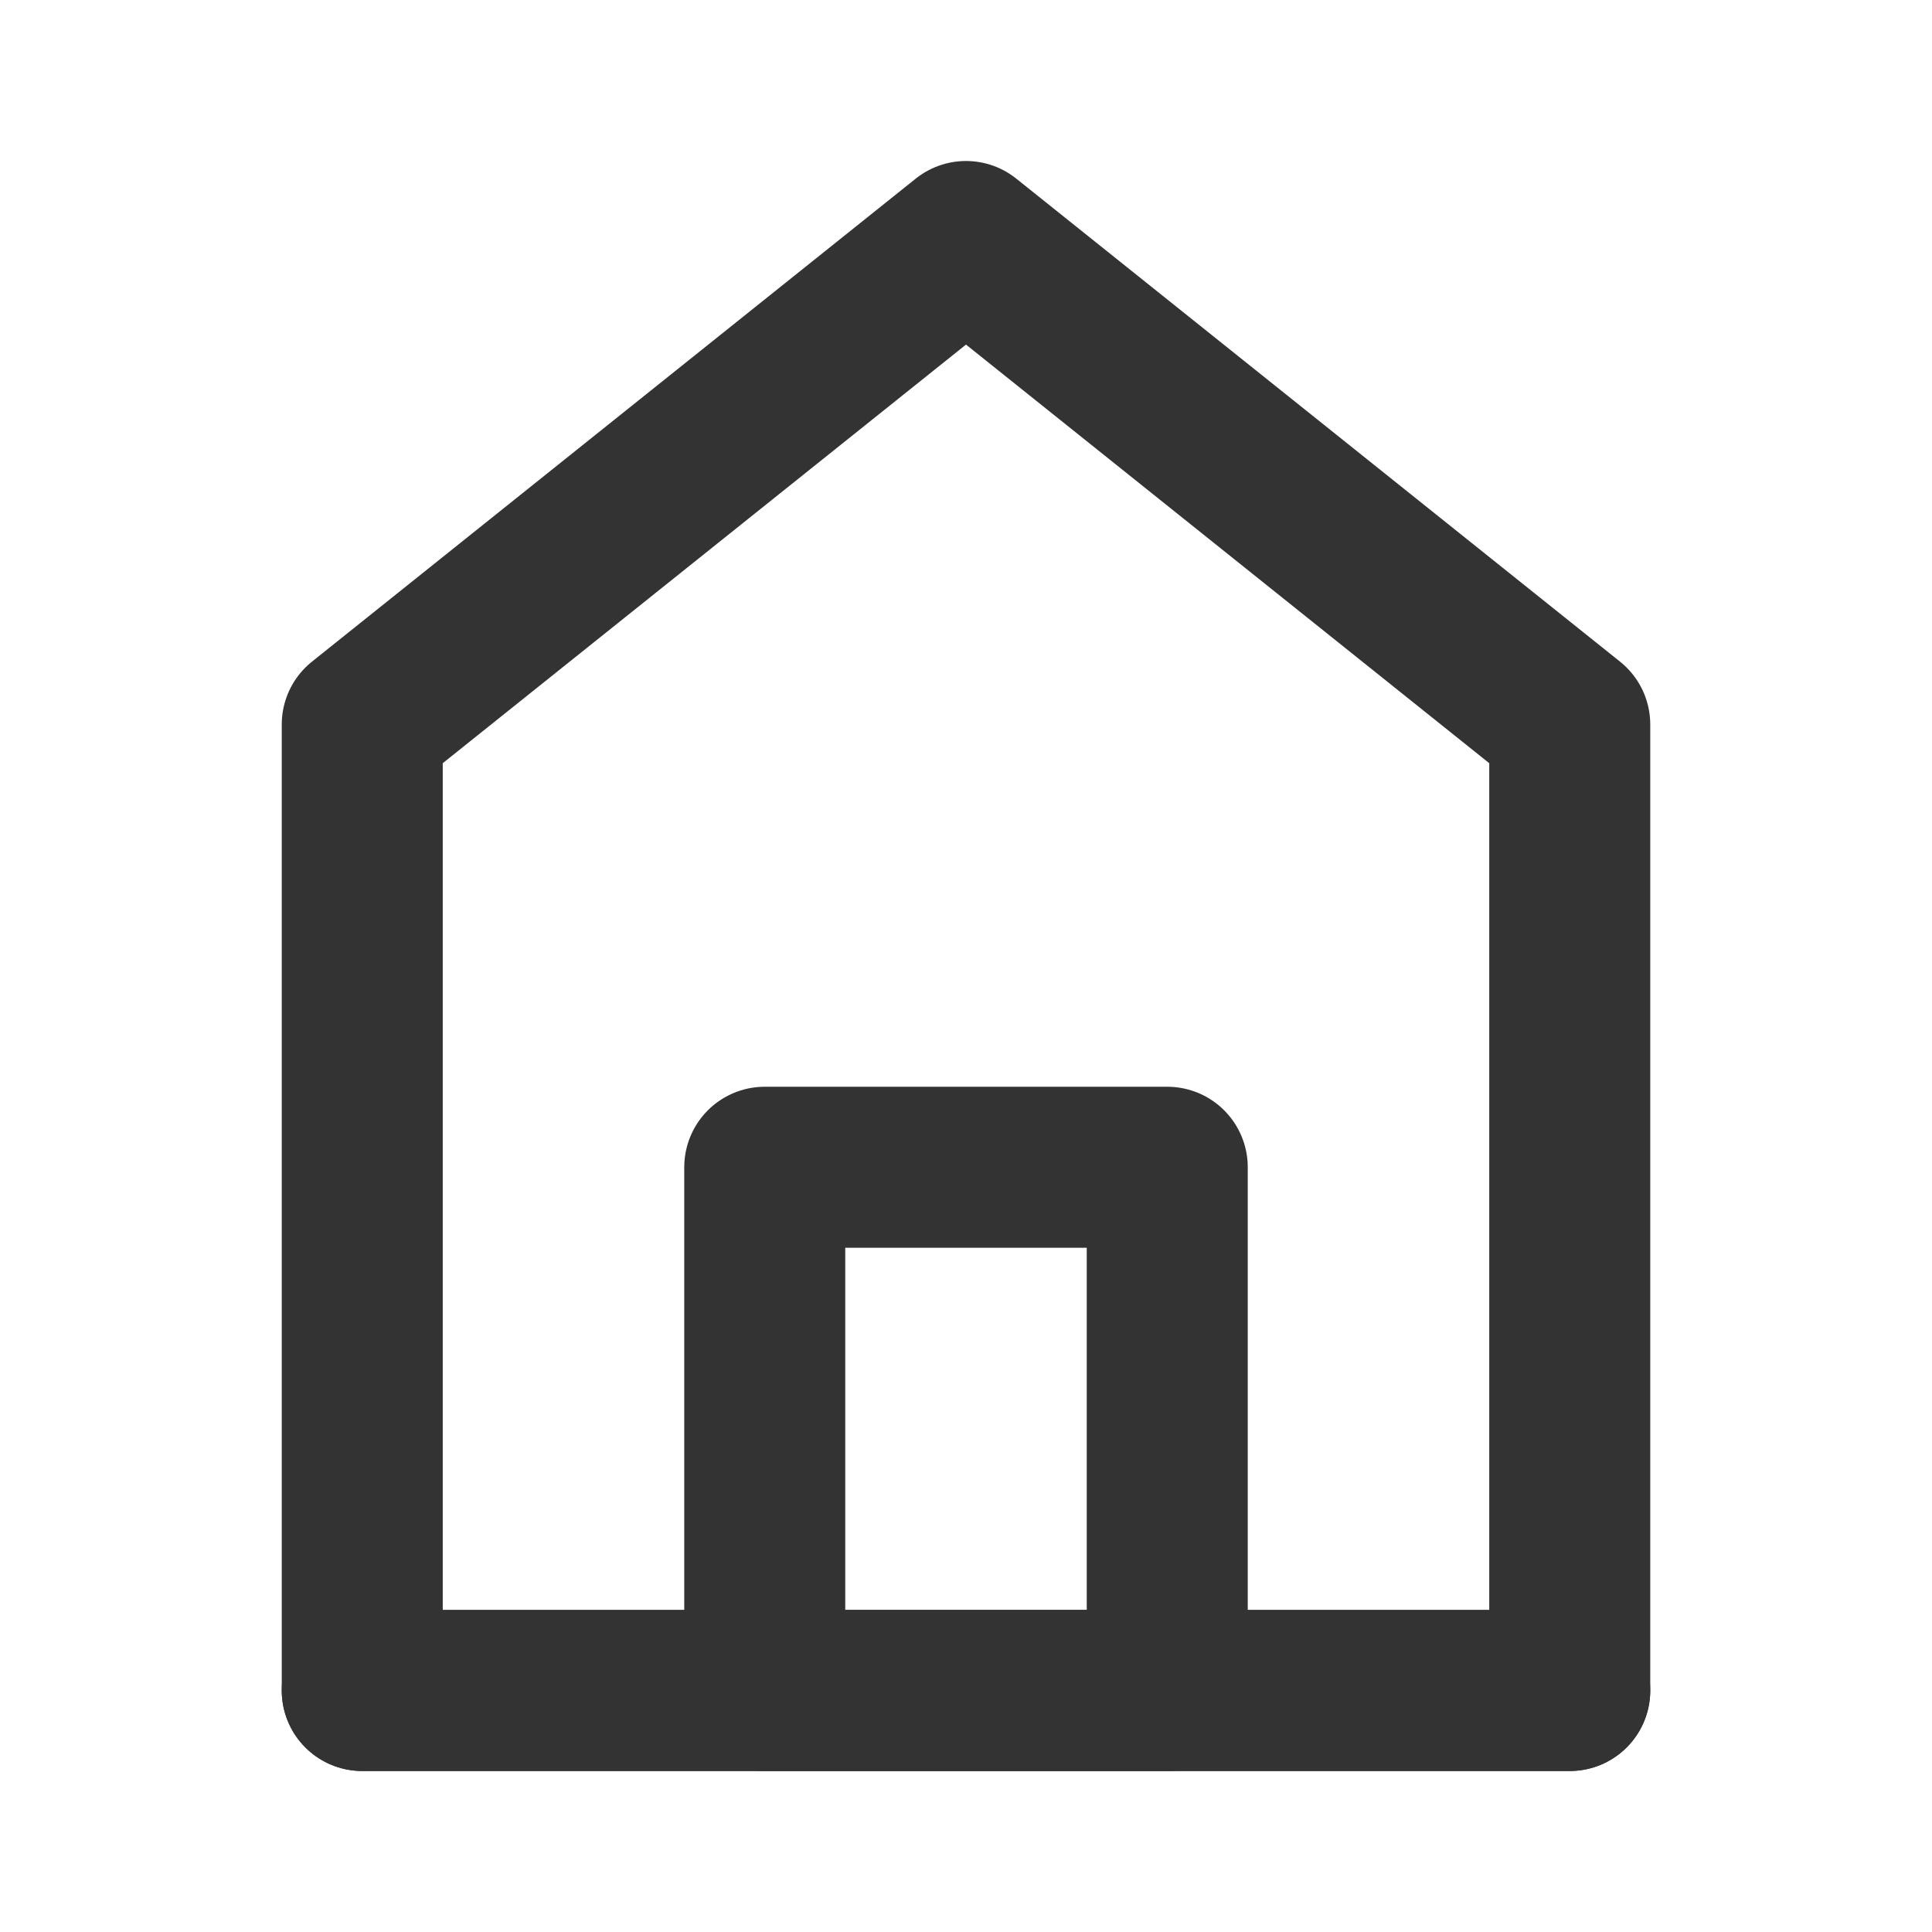
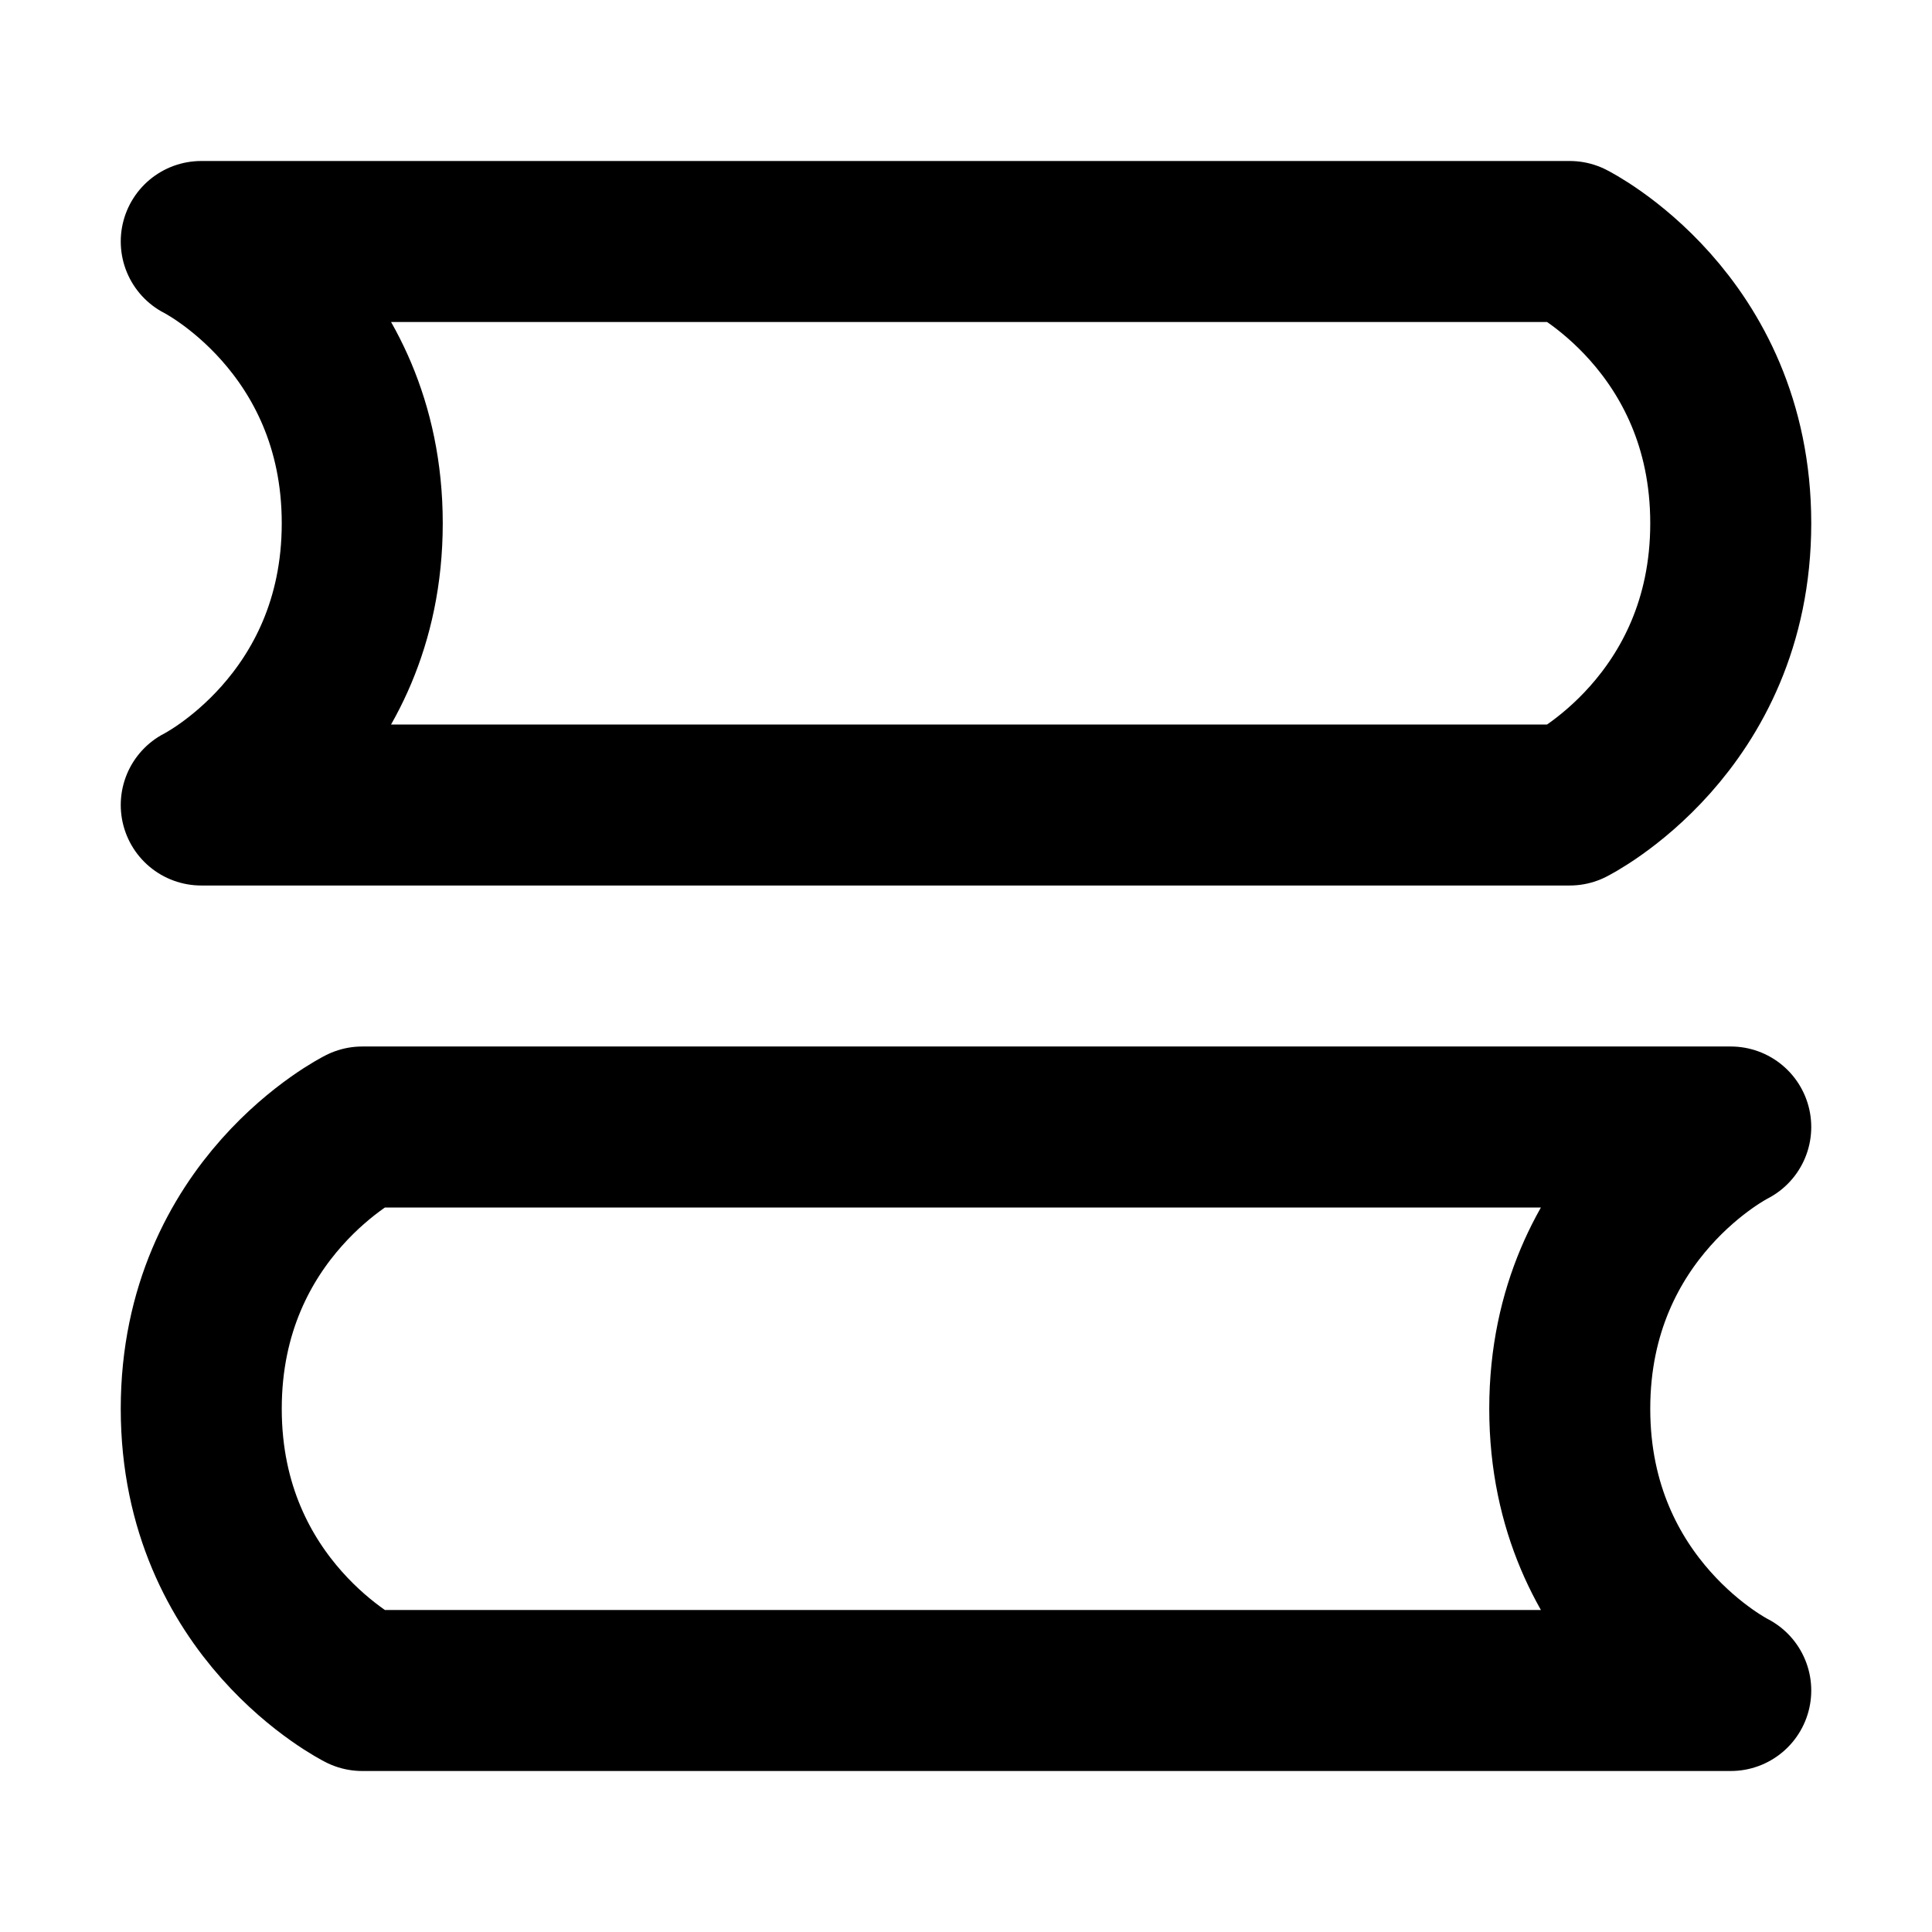
<svg xmlns="http://www.w3.org/2000/svg" width="24" height="24" viewBox="0 0 48 48" fill="none">
-   <path d="M9 18V42H39V18L24 6L9 18Z" fill="none" stroke="#333" stroke-width="4" stroke-linecap="round" stroke-linejoin="round" />
-   <path d="M19 29V42H29V29H19Z" fill="none" stroke="#333" stroke-width="4" stroke-linejoin="round" />
-   <path d="M9 42H39" stroke="#333" stroke-width="4" stroke-linecap="round" />
+   <path d="M5 6H39C39 6 43 8 43 13C43 18 39 20 39 20H5C5 20 9 18 9 13C9 8 5 6 5 6Z" fill="none" stroke="#000" stroke-width="4" stroke-linecap="round" stroke-linejoin="round" />
+   <path d="M43 28H9C9 28 5 30 5 35C5 40 9 42 9 42H43C43 42 39 40 39 35C39 30 43 28 43 28Z" fill="none" stroke="#000" stroke-width="4" stroke-linecap="round" stroke-linejoin="round" />
</svg>
